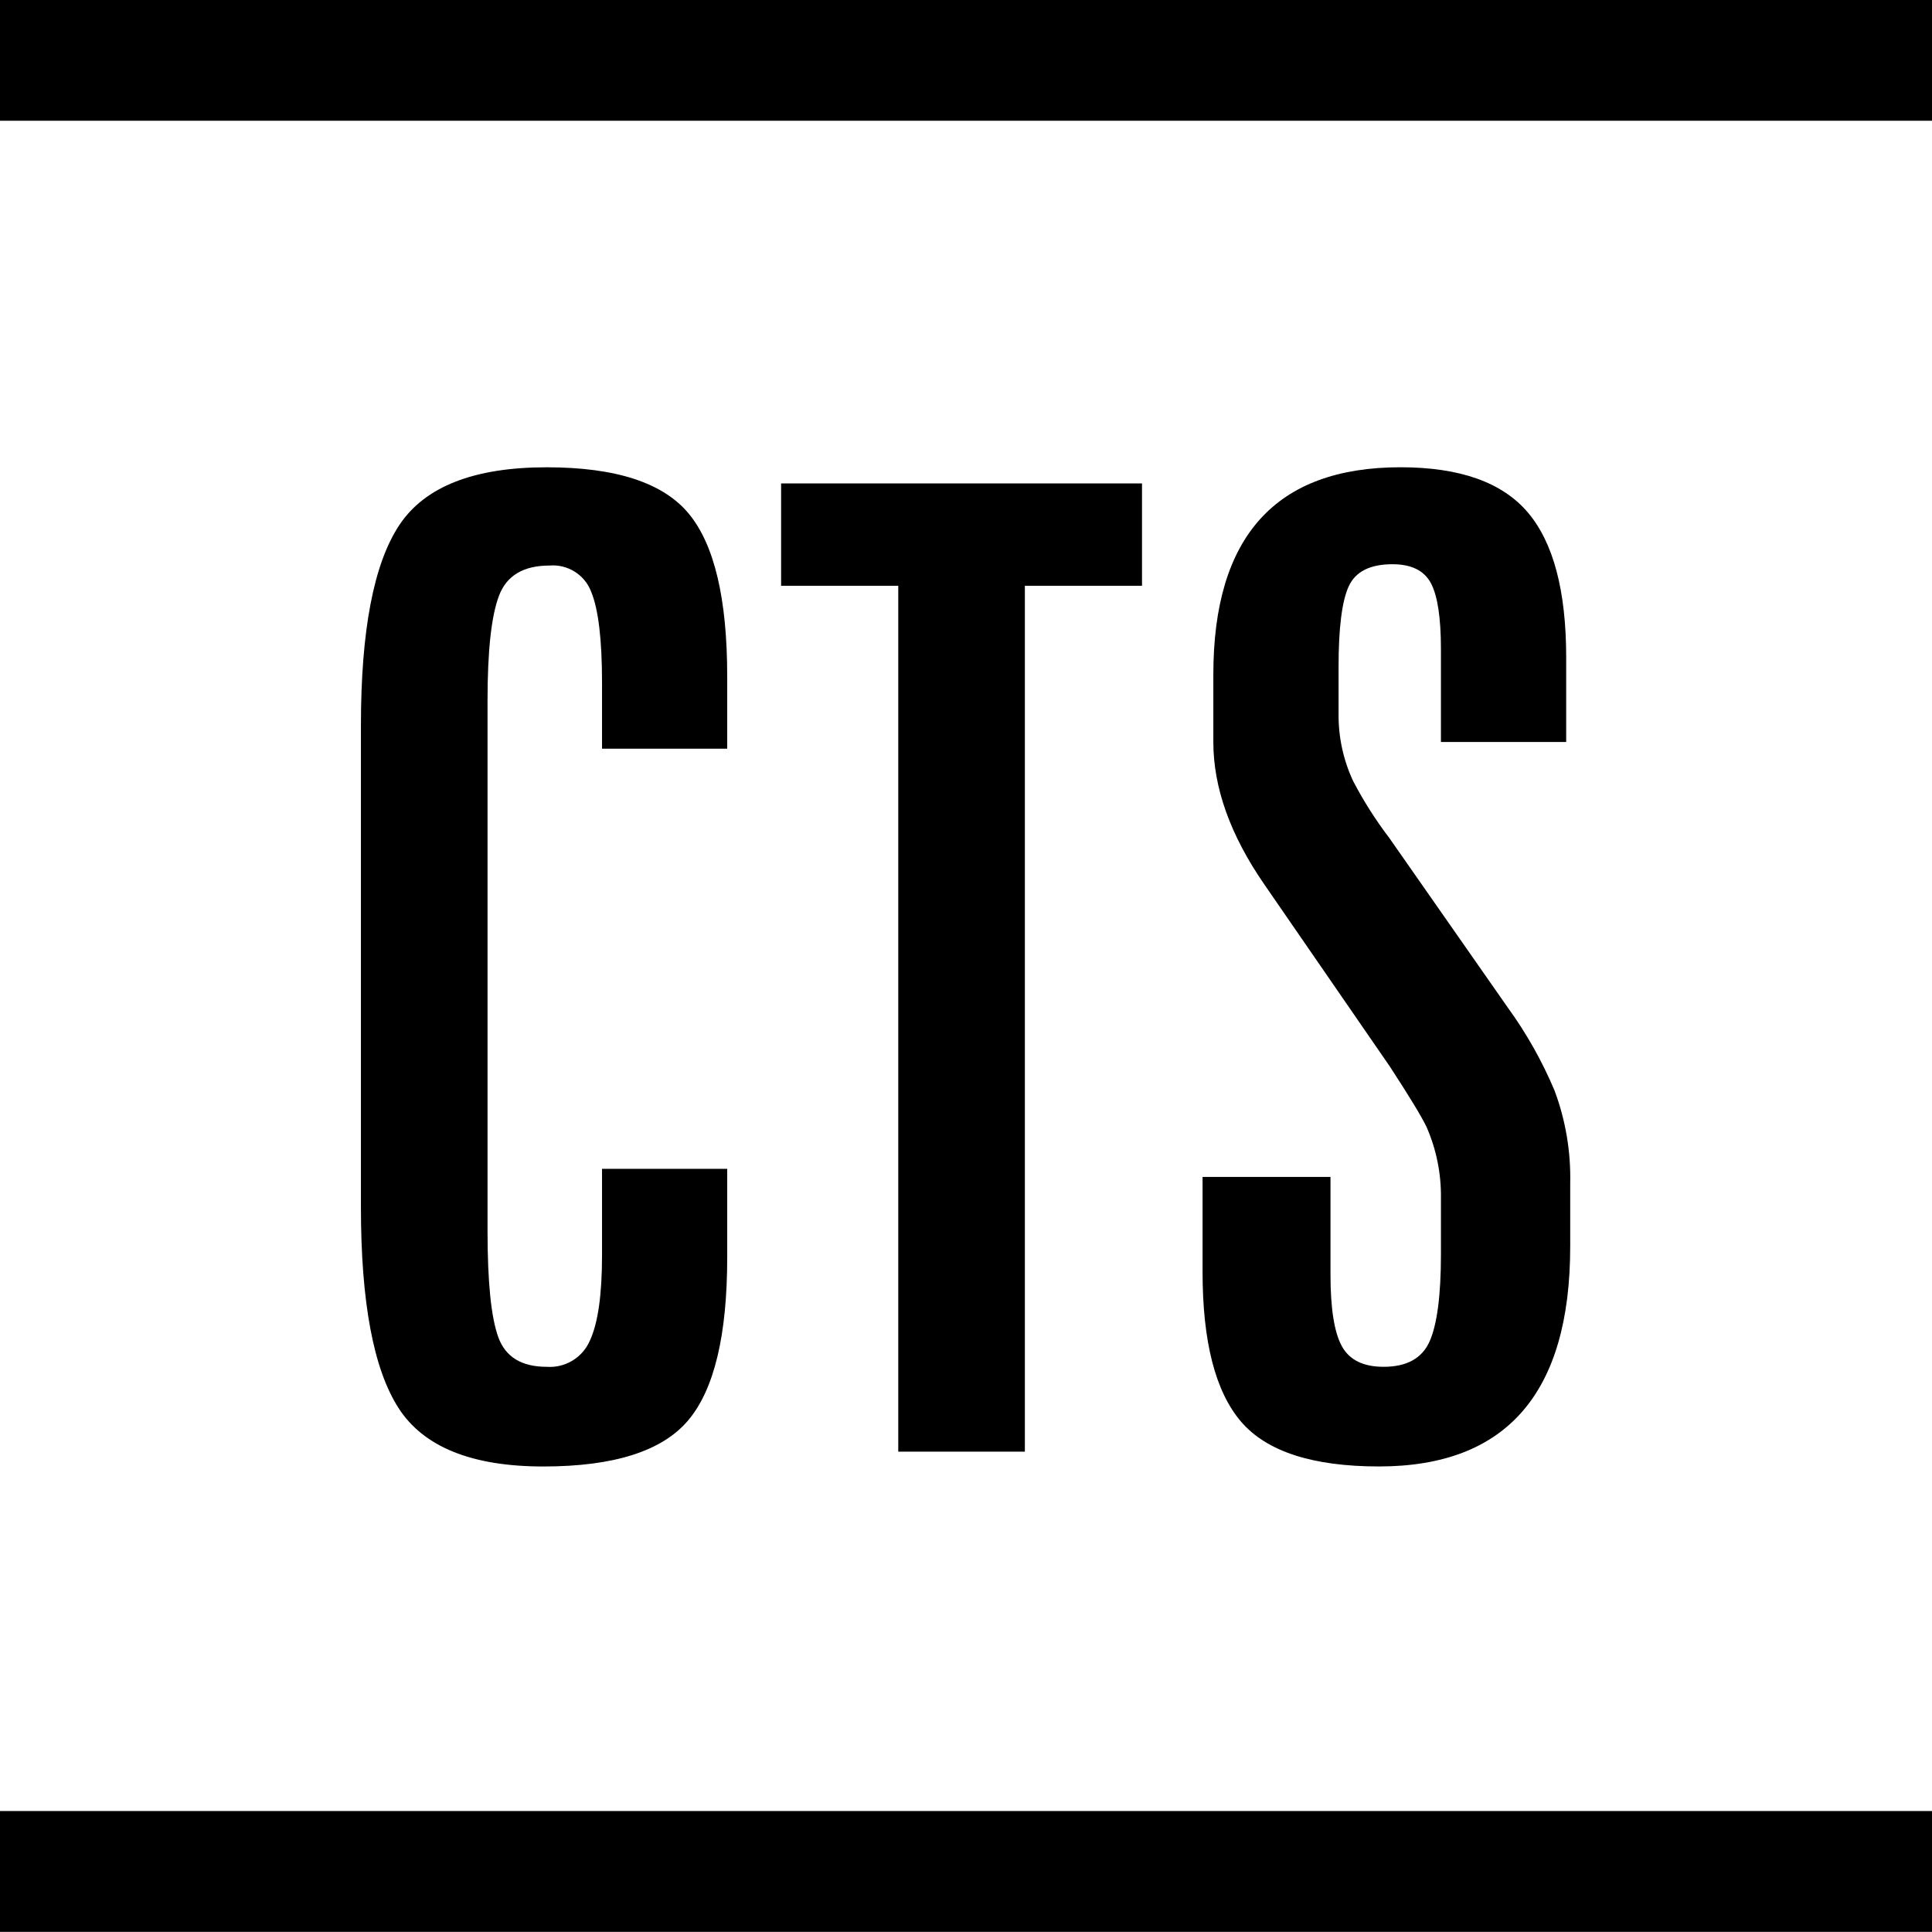
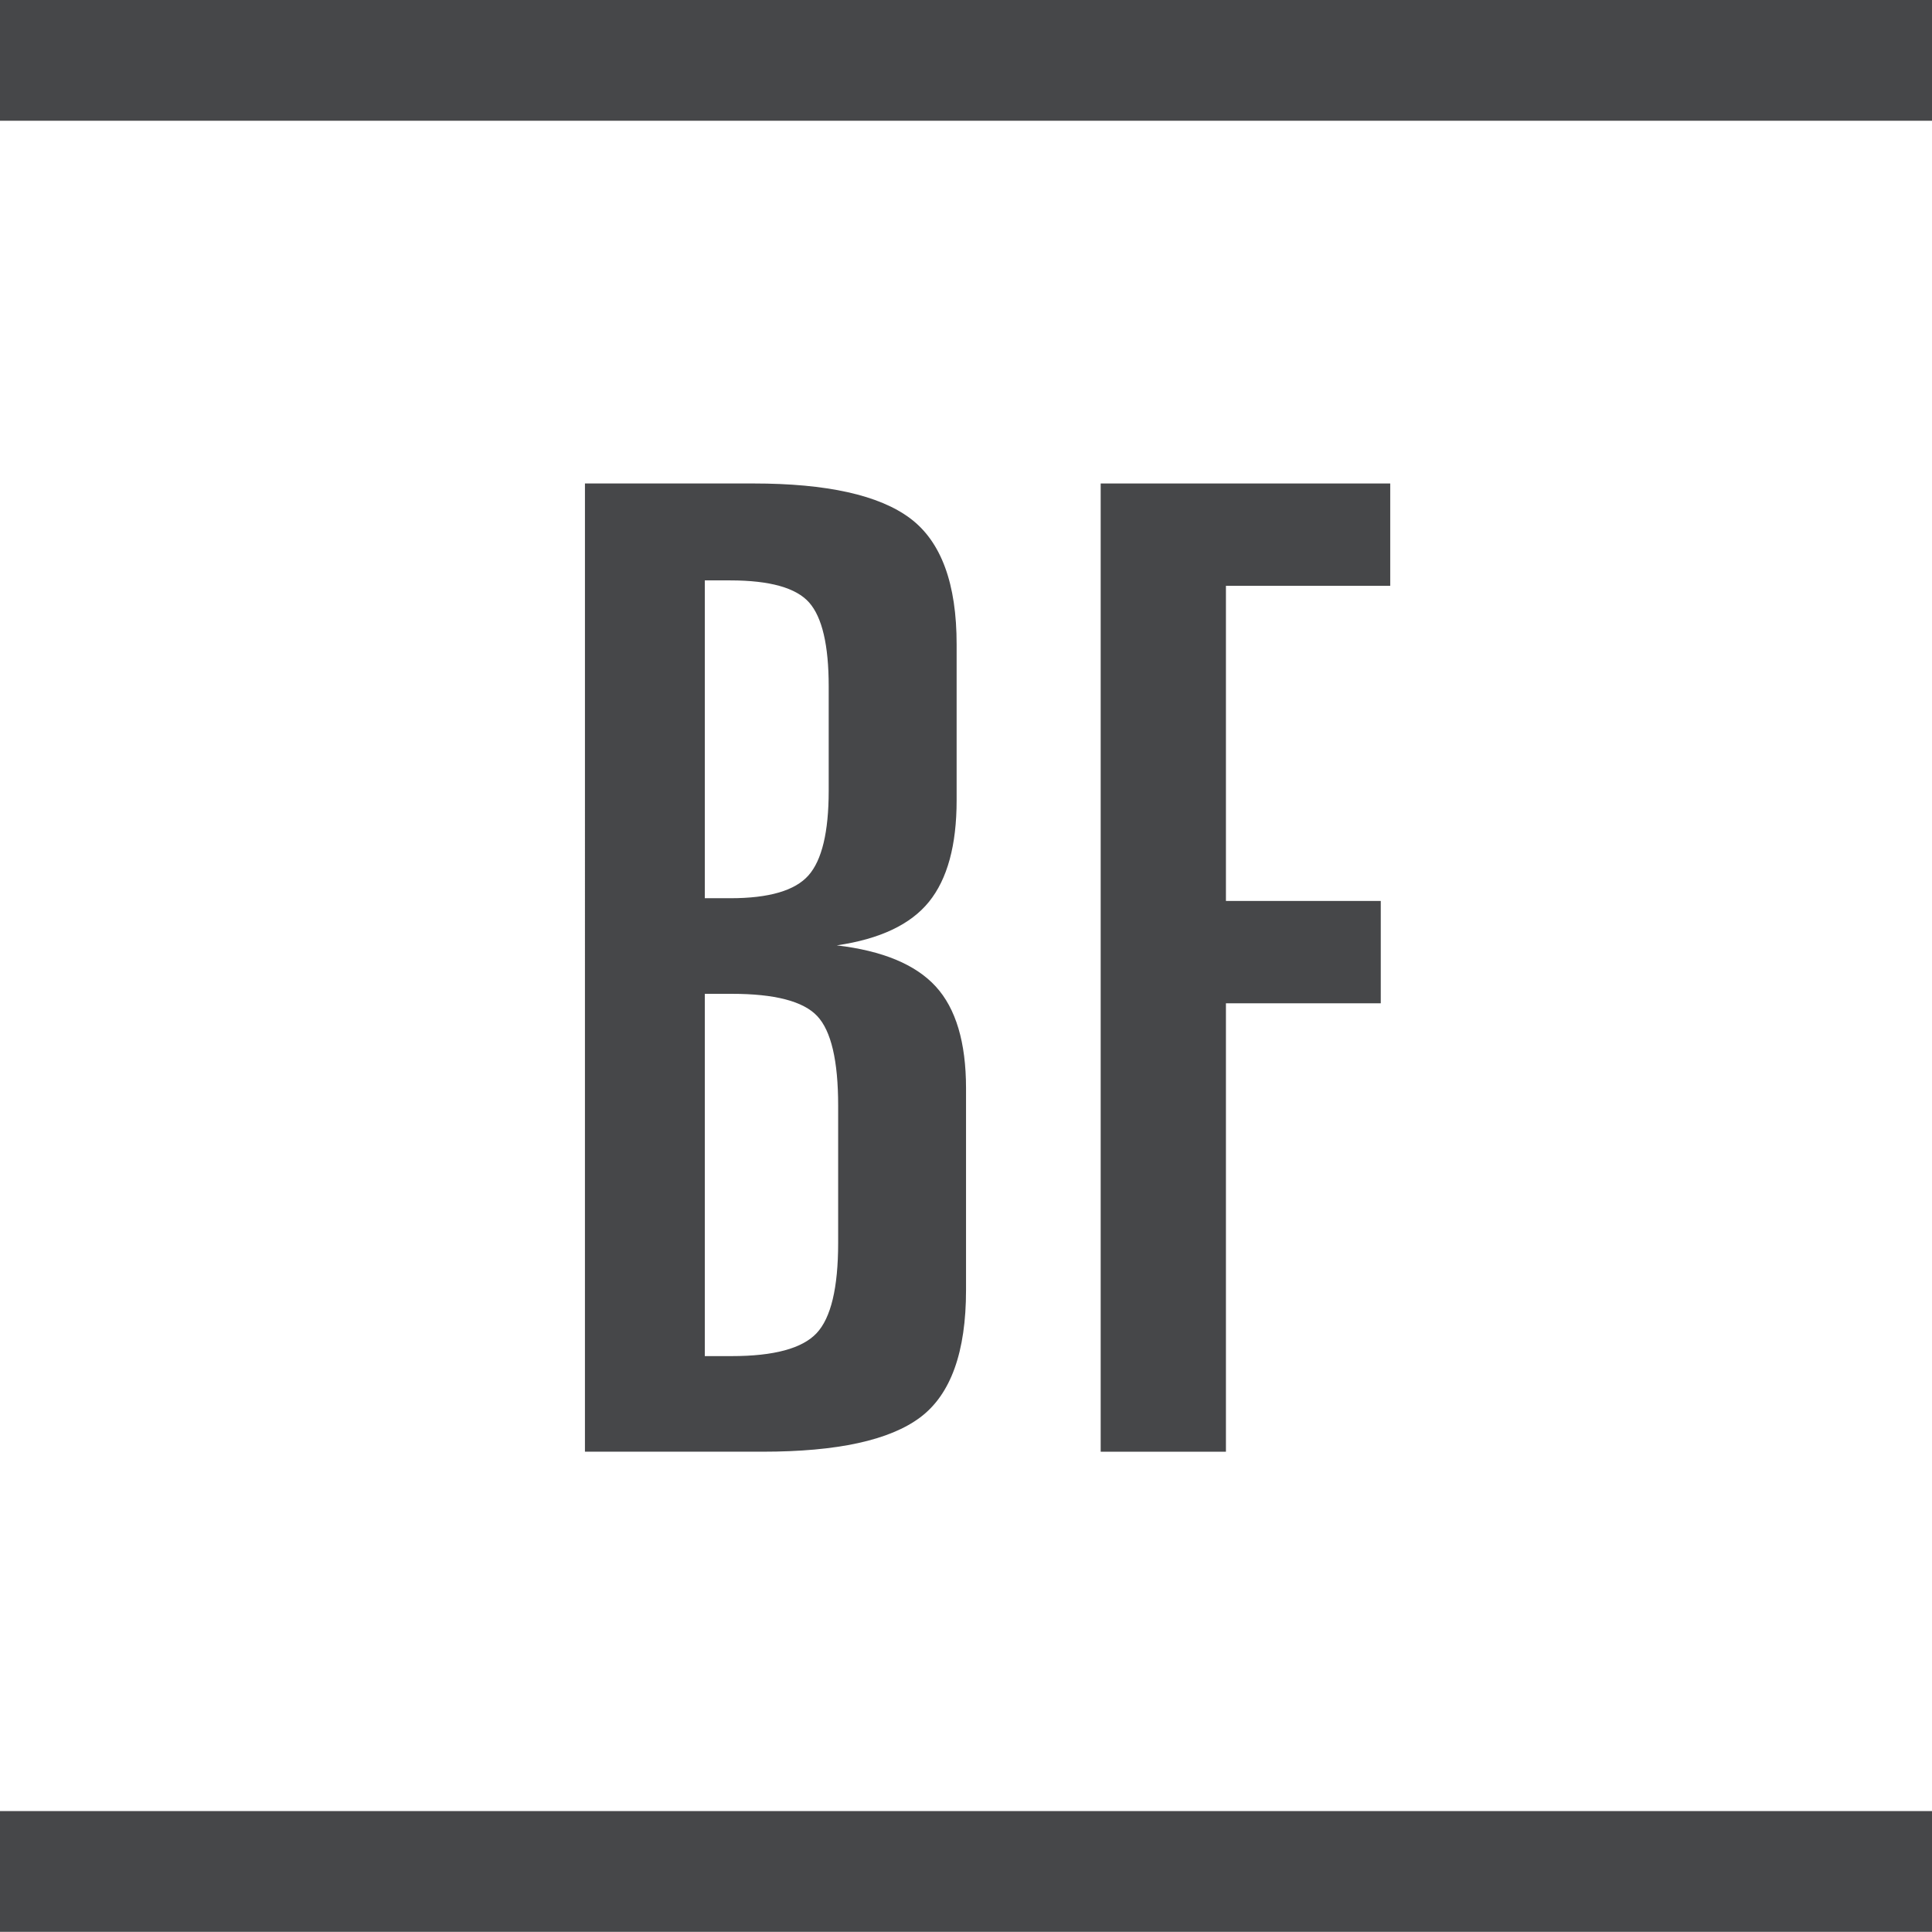
- <svg xmlns="http://www.w3.org/2000/svg" width="250" height="249.984" viewBox="0 0 250 249.984">
-   <g transform="translate(3323.69 1940.687)">
-     <rect width="250" height="15.625" transform="translate(-3323.69 -1940.687)" />
-     <rect width="250" height="15.636" transform="translate(-3323.69 -1706.34)" />
-     <path d="M69.873,51.994V61.4h-16.2V52.866q0-8.361-1.4-11.763a5.293,5.293,0,0,0-5.4-3.4q-5.061,0-6.534,3.912-1.49,3.917-1.481,13.656v68.542q0,9.908,1.394,13.743t6.271,3.83a5.638,5.638,0,0,0,5.574-3.38q1.572-3.374,1.575-10.989V115.768h16.2v11.456q0,15.085-5.037,21.073t-18.753,5.986q-13.883,0-18.747-7.571t-4.861-26.017V58.4q0-18.443,4.965-25.929t19.082-7.483q13.423,0,18.385,6.013t4.965,21" transform="translate(-3299.461 -1905.208)" />
-     <path d="M32.386,25.365h46.7V38.609H63.927V150.653H47.545V38.609H32.386Z" transform="translate(-3255.001 -1903.497)" />
-     <path d="M89.378,49.552V60.531H73.171V48.51q0-6.1-1.306-8.542c-.878-1.624-2.524-2.436-4.971-2.436q-4.353,0-5.662,2.875T59.926,50.792v6.1a20.058,20.058,0,0,0,1.9,8.729,51.288,51.288,0,0,0,4.658,7.324L81.823,94.9a53.864,53.864,0,0,1,6.057,10.759A32.223,32.223,0,0,1,89.9,117.644V125.8q0,28.475-24.744,28.48-12.9,0-17.864-5.816t-4.965-19.34V116.816H58.879v12.63q0,6.576,1.465,9.261t5.421,2.677c2.985,0,4.971-1.1,5.942-3.292s1.465-5.958,1.465-11.28v-7.286a22.218,22.218,0,0,0-1.871-9.2q-1.012-2.082-4.746-7.807L50.342,79q-6.625-9.579-6.622-18.473V51.818q0-26.829,24.223-26.834,11.5,0,16.465,5.838t4.971,18.731" transform="translate(-3210.405 -1905.208)" />
+ <svg xmlns="http://www.w3.org/2000/svg" width="250" height="249.978" viewBox="0 0 250 249.978">
+   <g transform="translate(3005.037 1461.037)">
+     <rect width="250.001" height="15.625" transform="translate(-3005.037 -1461.037)" fill="#464749" />
+     <rect width="250.001" height="15.625" transform="translate(-3005.037 -1226.684)" fill="#464749" />
+     <path d="M27.759,25.366H49.546q14.278,0,20.3,4.515t6.008,16.333V66.366q0,8.7-3.572,13.124T60.343,85.135q8.888,1.045,12.805,5.316t3.923,13.156V129.74q0,12.024-5.925,16.47t-20.388,4.444h-23Zm15.51,12.542V79.034h3.314q7.489,0,10.1-2.952T59.3,65.154V51.619q0-7.975-2.529-10.847-2.527-2.856-10.188-2.864Zm0,53.5v46.876h3.484q8.188,0,10.978-2.963t2.793-11.675V105.869q0-8.707-2.71-11.587T46.753,91.406Z" transform="translate(-2957.104 -1423.842)" fill="#464749" />
+     <path d="M39.923,25.366H77.39V38.61H56.13V79.386H76.166V92.63H56.13v58.025H39.923Z" transform="translate(-2902.532 -1423.841)" fill="#464749" />
  </g>
</svg>
